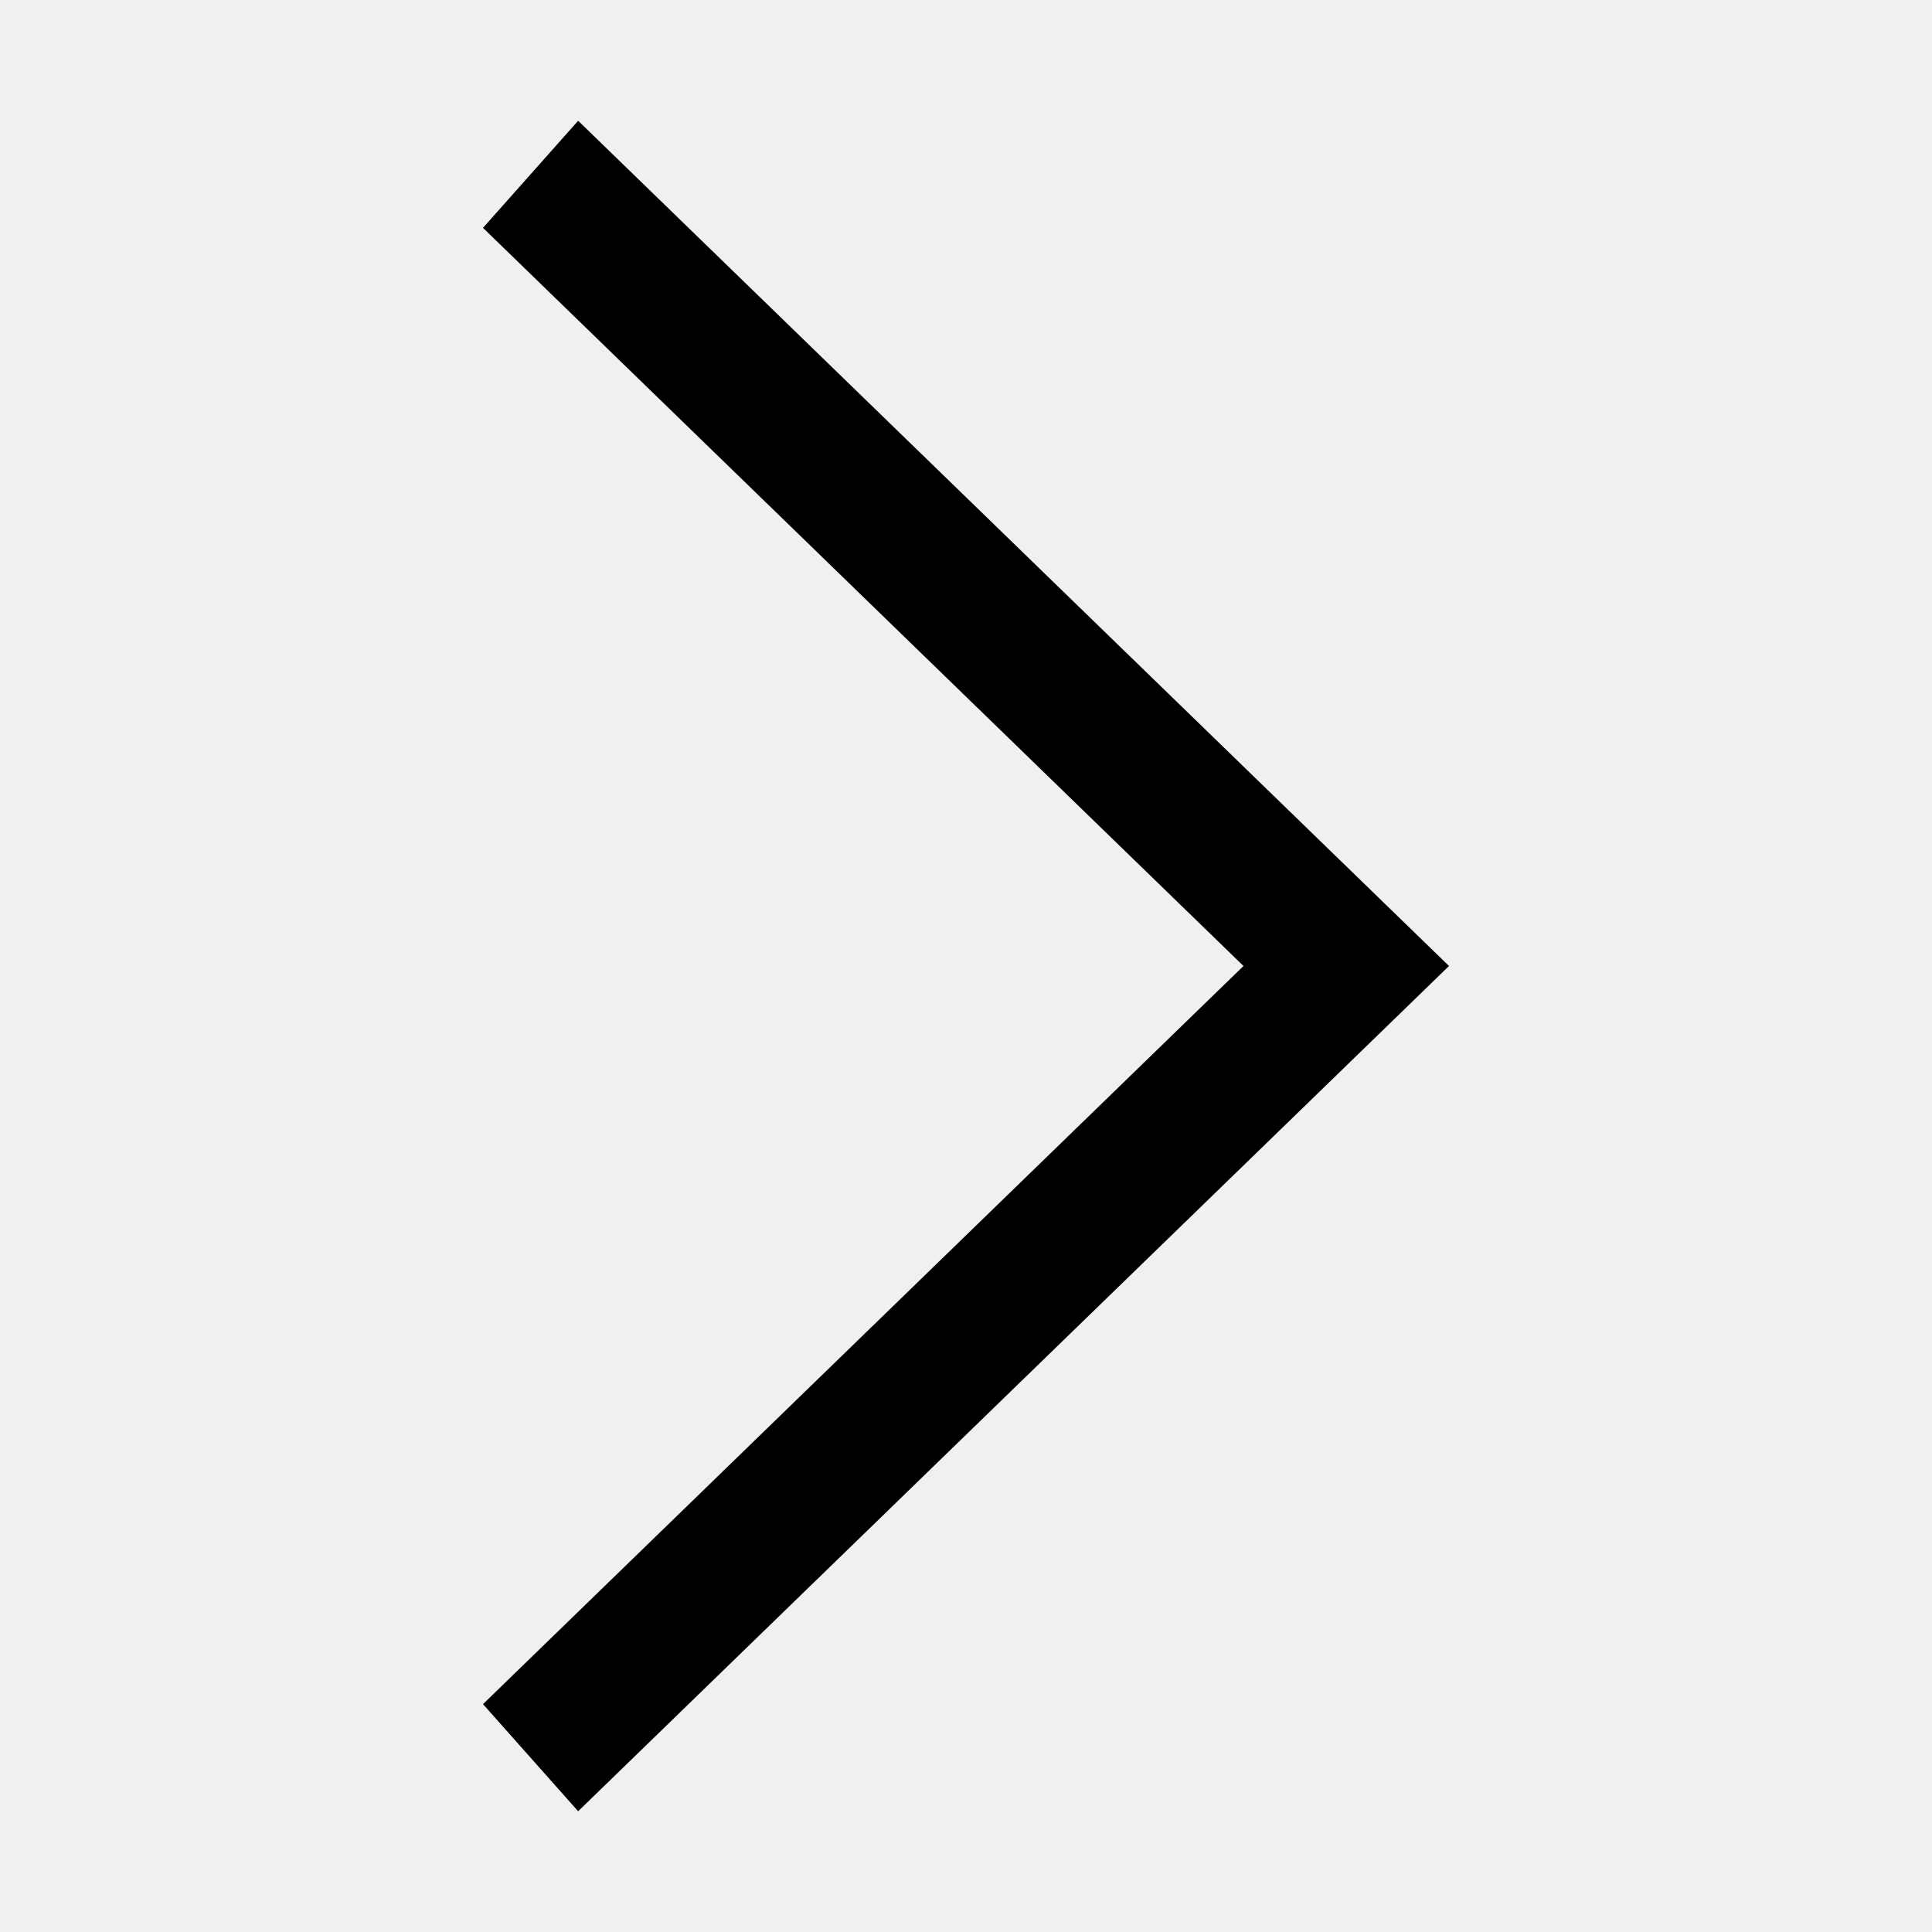
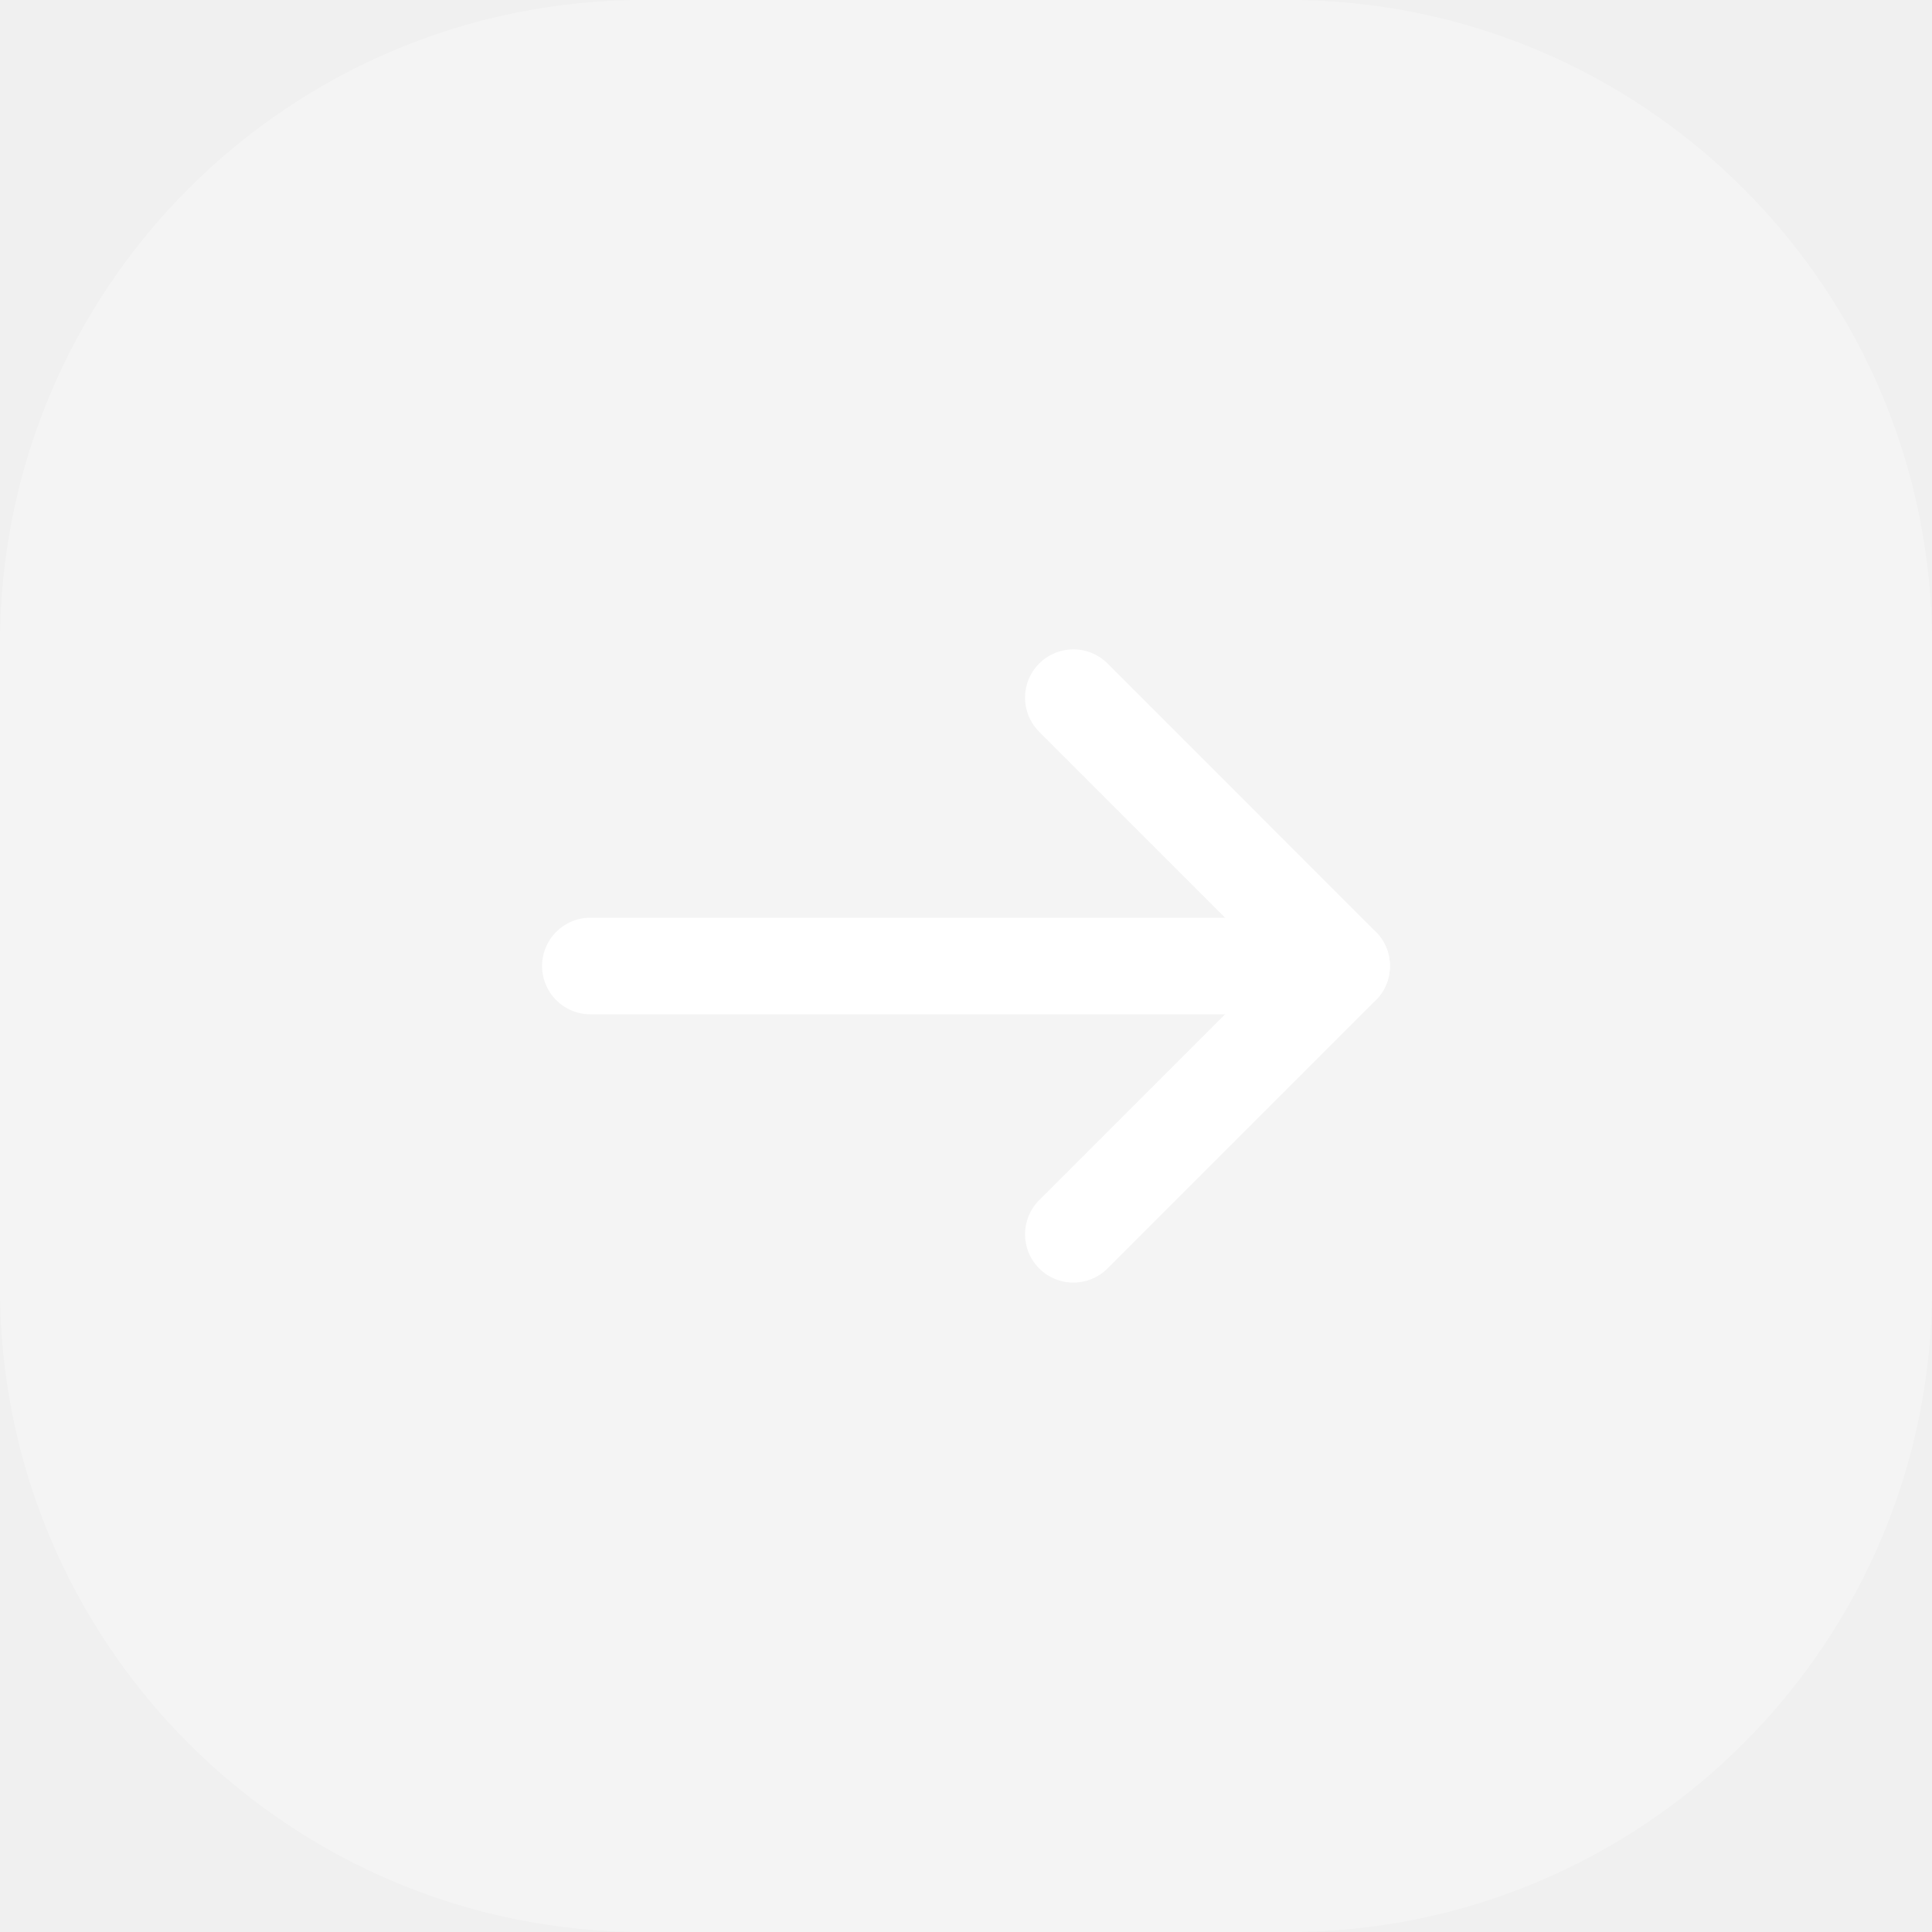
- <svg xmlns="http://www.w3.org/2000/svg" width="400px" height="400px" viewBox="0 0 1024 1024" class="icon" version="1.1">
-   <path d="M256 120.768L306.432 64 768 512l-461.568 448L256 903.232 659.072 512z" fill="#000000" />
+ <svg xmlns="http://www.w3.org/2000/svg" width="30" height="30" viewBox="0 0 30 30" fill="none">
+   <g opacity="0.3">
+     <path d="M20 0H10C4.477 0 0 4.477 0 10V20C0 25.523 4.477 30 10 30H20C25.523 30 30 25.523 30 20V10C30 4.477 25.523 0 20 0Z" fill="white" />
+   </g>
+   <path d="M9.167 15H20.833" stroke="white" stroke-width="1.5" stroke-linecap="round" stroke-linejoin="round" />
+   <path d="M16.667 10.833L20.833 15L16.667 19.166" stroke="white" stroke-width="1.5" stroke-linecap="round" stroke-linejoin="round" />
</svg>
